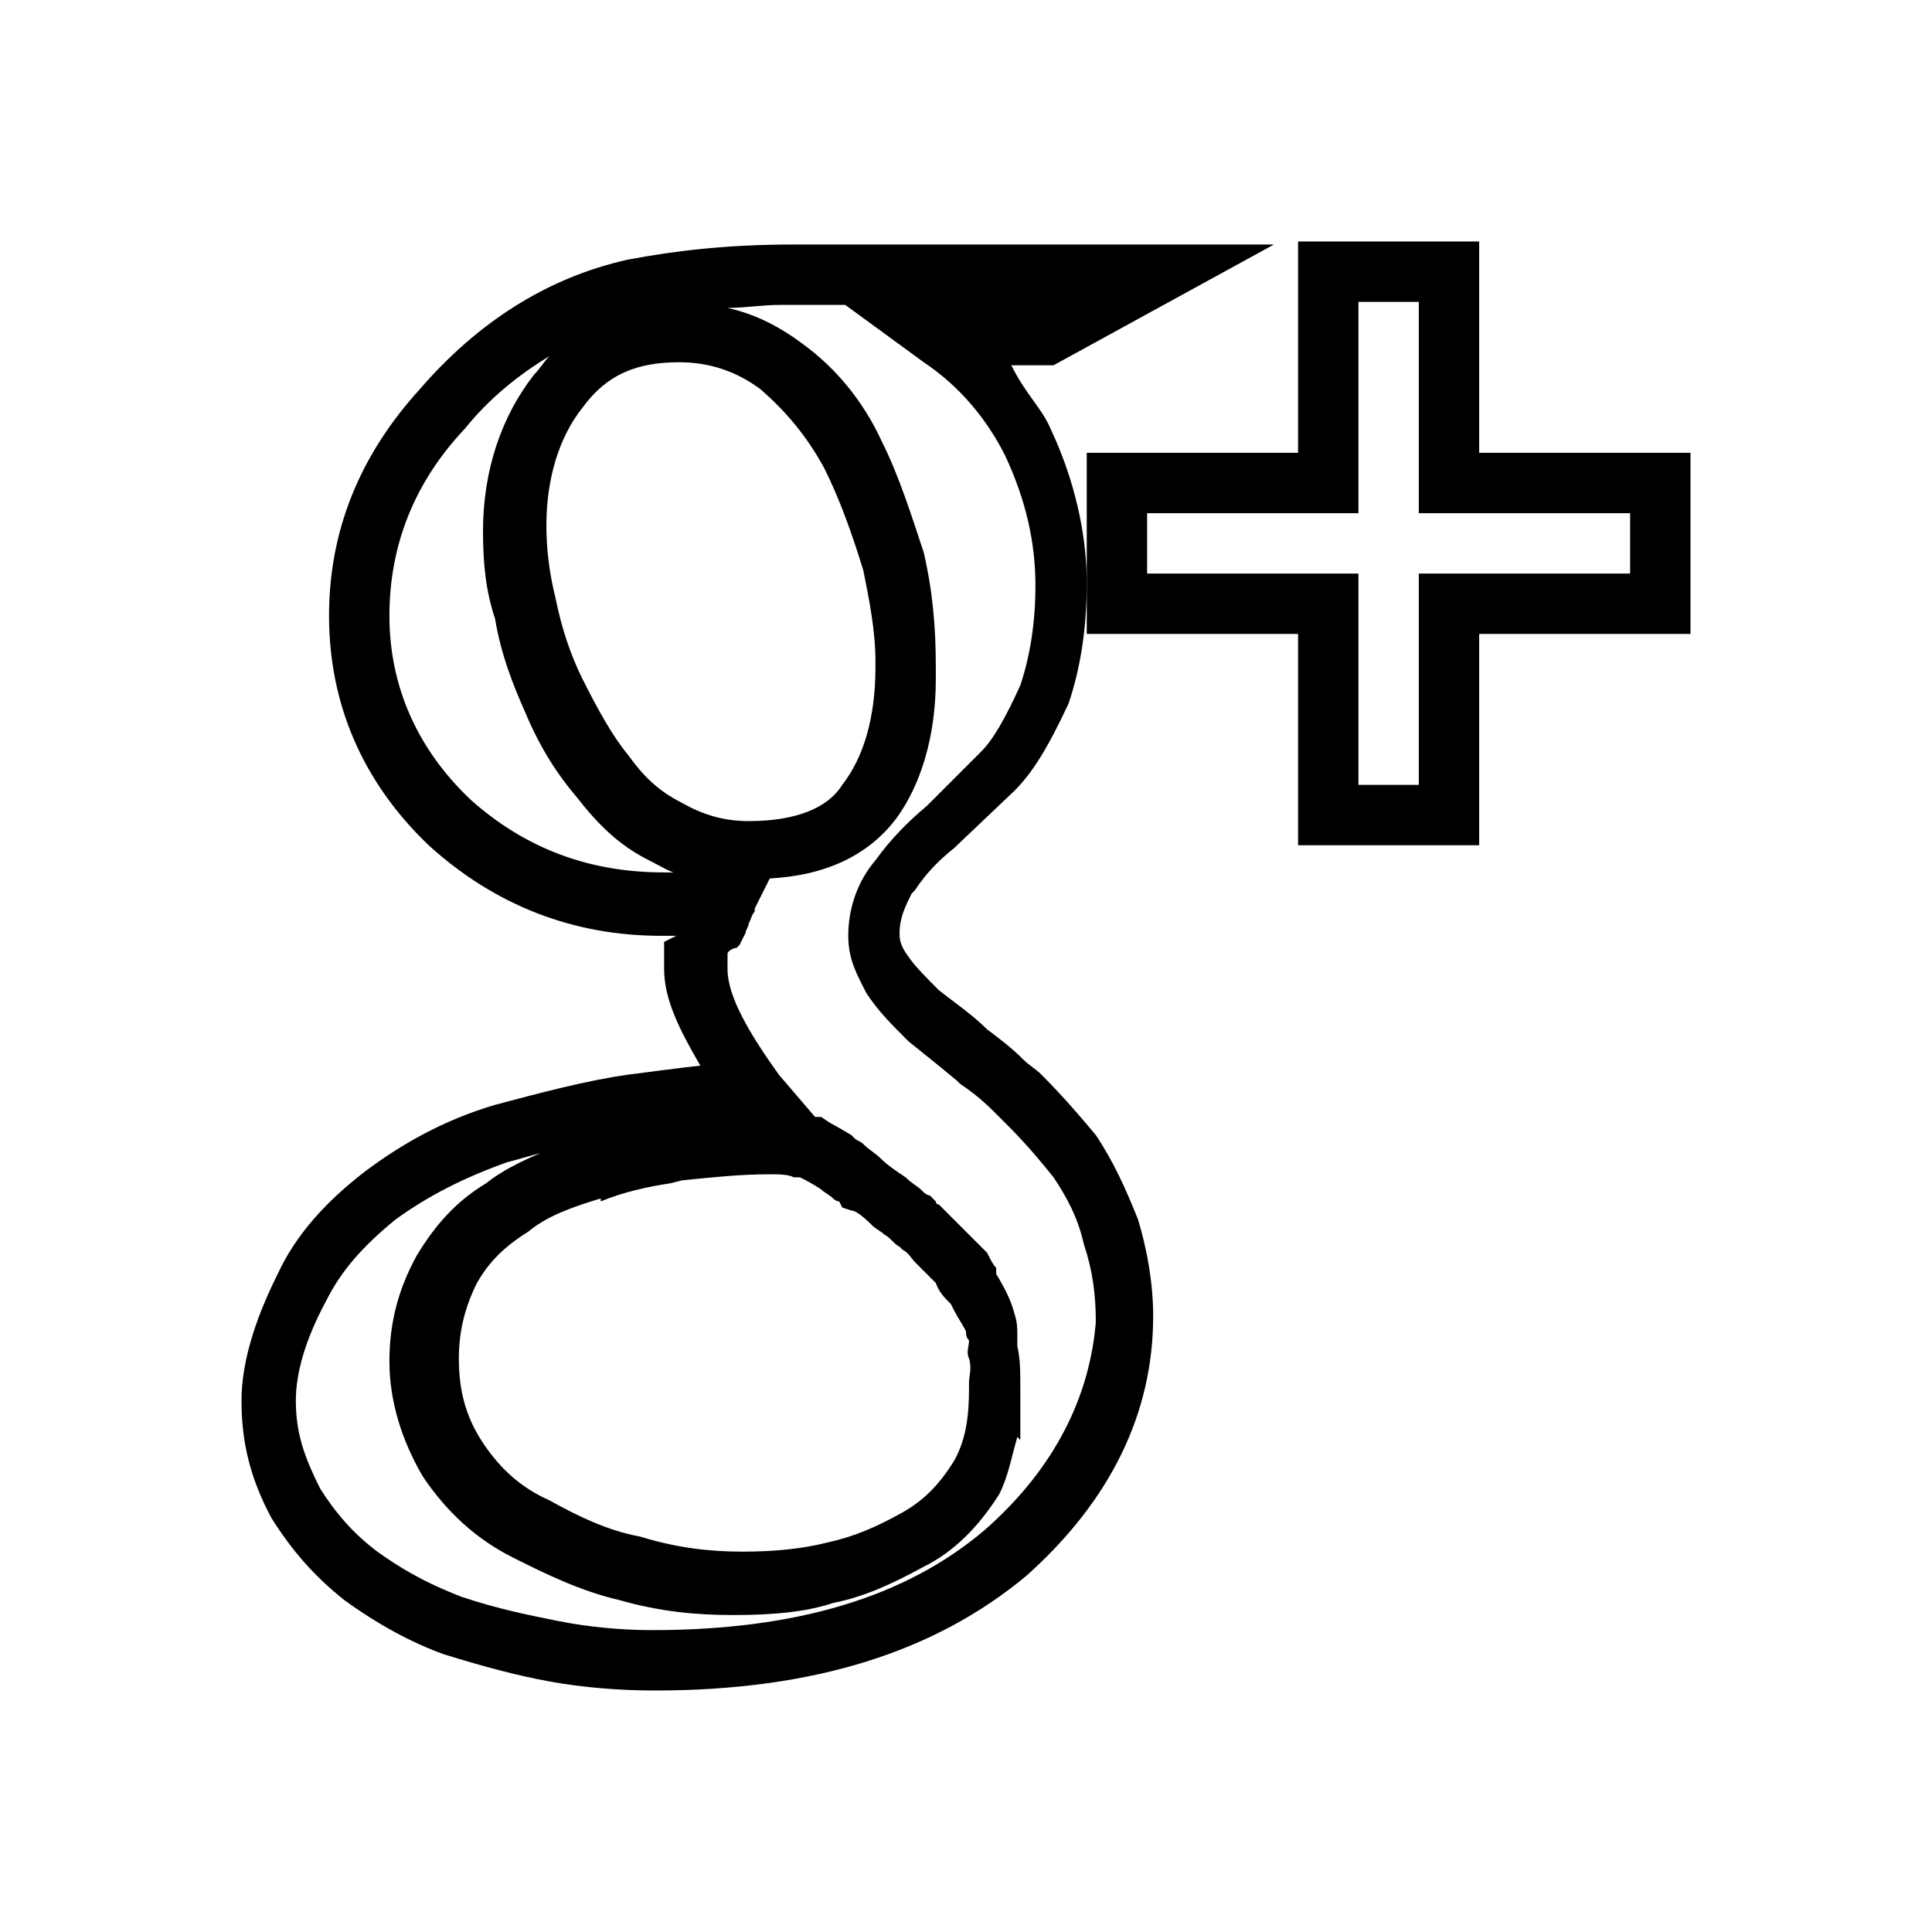
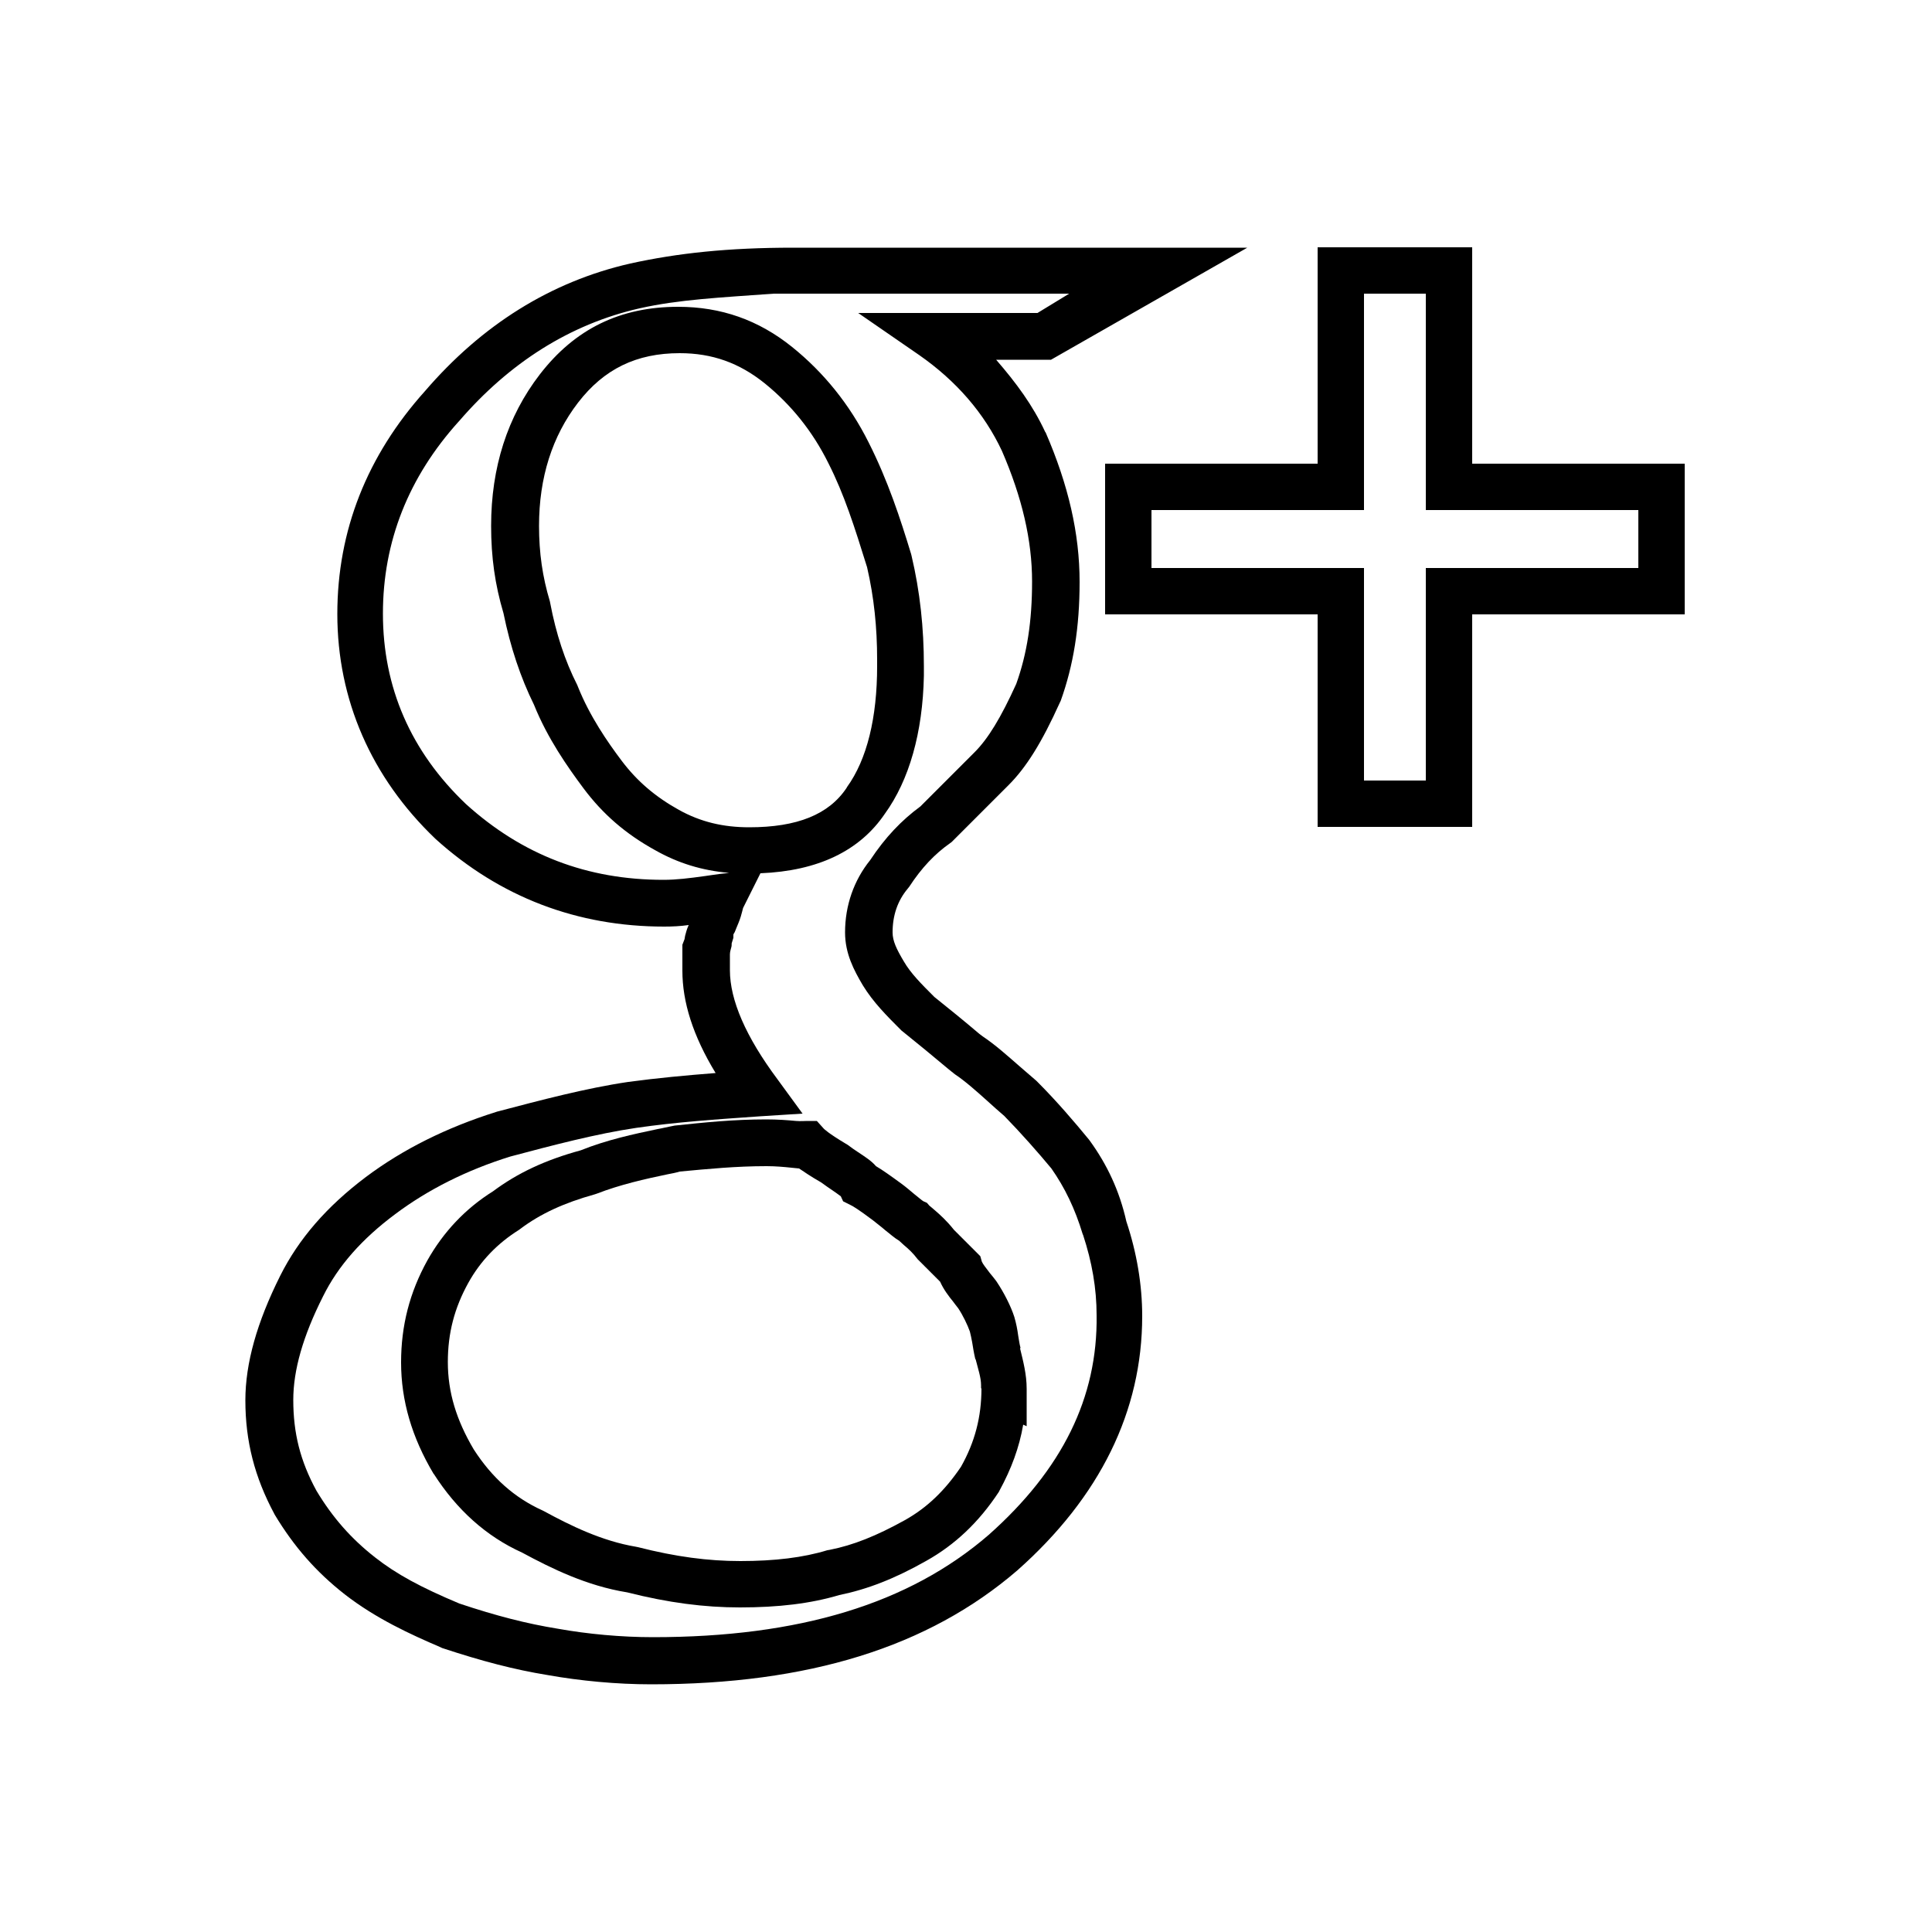
- <svg xmlns="http://www.w3.org/2000/svg" version="1.1" id="Layer_1" x="0px" y="0px" viewBox="0 0 64 64" enable-background="new 0 0 64 64" xml:space="preserve">
+ <svg xmlns="http://www.w3.org/2000/svg" version="1.1" id="Layer_1" x="0px" y="0px" viewBox="0 0 500 500" enable-background="new 0 0 500 500" xml:space="preserve">
  <g>
-     <path d="M36.3,37.6c-0.5-0.6-1.1-1.3-1.8-2c-0.2-0.2-0.4-0.3-0.6-0.5c-0.4-0.4-0.8-0.7-1.2-1c-0.5-0.5-1.1-0.9-1.6-1.3   c-0.4-0.4-0.8-0.8-1-1.1c-0.3-0.4-0.3-0.6-0.3-0.8c0-0.5,0.2-0.9,0.4-1.3l0.1-0.1c0.4-0.6,0.8-1,1.3-1.4l2-1.9   c0.6-0.6,1.1-1.4,1.8-2.9c0.4-1.2,0.6-2.5,0.6-4c0-1.6-0.4-3.4-1.2-5.1c-0.3-0.7-0.8-1.1-1.3-2.1h1.4l7.3-4H27.6h0h-1.3   c-2.2,0-3.9,0.2-5.5,0.5c-2.7,0.6-5,2.1-6.9,4.3c-2,2.2-3,4.7-3,7.5c0,2.9,1.1,5.5,3.3,7.6c2.2,2,4.8,3,7.7,3c0.2,0,0.3,0,0.5,0   c0,0,0,0,0,0c0,0-0.2,0.1-0.2,0.1L22,31.2v0.9c0,1,0.5,2,1.2,3.2c-0.9,0.1-1.6,0.2-2.4,0.3c-1.4,0.2-2.9,0.6-4.4,1   c-1.7,0.5-3.1,1.3-4.3,2.2c-1.3,1-2.3,2.1-2.9,3.4c-0.8,1.6-1.2,3-1.2,4.2c0,1.4,0.3,2.6,1,3.9c0.7,1.1,1.4,1.9,2.4,2.7   c1.1,0.8,2.2,1.4,3.3,1.8c1.3,0.4,2.4,0.7,3.5,0.9c1.1,0.2,2.3,0.3,3.5,0.3c5.3,0,9.3-1.3,12.3-3.8c2.8-2.5,4.2-5.4,4.2-8.6   c0-1.1-0.2-2.2-0.5-3.2C37.3,39.4,36.9,38.5,36.3,37.6z M22,28.9c-2.5,0-4.6-0.8-6.4-2.4c-1.8-1.7-2.7-3.8-2.7-6.1   c0-2.3,0.8-4.4,2.5-6.2c0.8-1,1.8-1.8,2.8-2.4c-0.2,0.2-0.3,0.4-0.5,0.6c-1.1,1.4-1.7,3.2-1.7,5.2c0,1.1,0.1,2,0.4,2.9   c0.2,1.2,0.6,2.2,1,3.1c0.5,1.2,1.1,2.1,1.7,2.8c0.7,0.9,1.4,1.6,2.4,2.1c0.4,0.2,0.7,0.4,1.1,0.5C22.5,28.9,22.3,28.9,22,28.9z    M22.6,26.6c-0.8-0.4-1.3-0.9-1.8-1.6c-0.5-0.6-1-1.5-1.5-2.5c-0.4-0.8-0.7-1.7-0.9-2.7c-0.2-0.8-0.3-1.6-0.3-2.4   c0-1.5,0.4-2.9,1.2-3.9c0.8-1.1,1.8-1.5,3.2-1.5c1,0,1.9,0.3,2.7,0.9c0.8,0.7,1.5,1.5,2.1,2.6c0.5,1,0.9,2.1,1.3,3.4   c0.2,1,0.4,2,0.4,3v0.2c0,1.7-0.4,3-1.1,3.9c-0.5,0.8-1.6,1.2-3.1,1.2C24,27.2,23.3,27,22.6,26.6z M19.9,39.8   c0.7-0.3,1.6-0.5,2.3-0.6l0.4-0.1c1-0.1,1.9-0.2,2.9-0.2c0.3,0,0.6,0,0.8,0.1c0.1,0,0.1,0,0.2,0c0.2,0.1,0.4,0.2,0.7,0.4   c0.1,0.1,0.3,0.2,0.4,0.3c0.1,0.1,0.2,0.1,0.2,0.1l0.1,0.2l0.3,0.1c0.1,0,0.3,0.1,0.7,0.5c0.1,0.1,0.3,0.2,0.4,0.3   c0.2,0.1,0.3,0.3,0.5,0.4c0,0,0.1,0.1,0.1,0.1c0.2,0.1,0.3,0.3,0.4,0.4l0.7,0.7c0.1,0.3,0.3,0.5,0.5,0.7l0.1,0.2   c0.1,0.2,0.3,0.5,0.4,0.7c0,0.1,0,0.2,0.1,0.3c0,0.2-0.1,0.4,0,0.6c0.1,0.3,0,0.6,0,0.8V46c0,0.9-0.1,1.7-0.5,2.4   c-0.5,0.8-1,1.3-1.7,1.7c-0.9,0.5-1.6,0.8-2.5,1c-0.8,0.2-1.7,0.3-2.8,0.3c-1,0-2.1-0.1-3.4-0.5c-1.1-0.2-2.1-0.7-3-1.2   c-0.9-0.4-1.6-1-2.2-1.9c-0.6-0.9-0.8-1.8-0.8-2.8c0-0.9,0.2-1.7,0.6-2.5c0.4-0.7,0.9-1.2,1.7-1.7c0.6-0.5,1.4-0.8,2.4-1.1   L19.9,39.8z M32.6,50.7c-2.6,2.2-6.2,3.3-11,3.3c-1,0-2.1-0.1-3.1-0.3c-1-0.2-2-0.4-3.2-0.8c-1.3-0.5-2.1-1-2.8-1.5   c-0.8-0.6-1.4-1.3-1.9-2.1c-0.5-1-0.8-1.8-0.8-2.9c0-0.9,0.3-2,1-3.3c0.5-1,1.2-1.8,2.3-2.7c1.1-0.8,2.3-1.4,3.7-1.9   c0.4-0.1,0.7-0.2,1.1-0.3c-0.7,0.3-1.3,0.6-1.8,1c-1,0.6-1.7,1.4-2.3,2.4c-0.6,1.1-0.9,2.2-0.9,3.5c0,1.3,0.4,2.6,1.1,3.8   c0.8,1.2,1.8,2.1,3,2.7c1,0.5,2.2,1.1,3.5,1.4c1.4,0.4,2.6,0.5,3.8,0.5c1.3,0,2.4-0.1,3.3-0.4c1-0.2,1.9-0.6,3-1.2   c1-0.5,1.8-1.3,2.5-2.4c0.3-0.6,0.4-1.2,0.6-1.9l0.1,0.1V46c0-0.5,0-1-0.1-1.4c0-0.1,0-0.3,0-0.4c0-0.2,0-0.4-0.1-0.7   c-0.1-0.4-0.3-0.8-0.6-1.3L33,42c-0.1-0.1-0.2-0.3-0.2-0.3l-0.1-0.2l-0.9-0.9c-0.3-0.3-0.5-0.5-0.7-0.7c-0.1,0-0.1-0.1-0.1-0.1   l-0.2-0.2c-0.1,0-0.2-0.1-0.3-0.2c-0.1-0.1-0.3-0.2-0.5-0.4c-0.3-0.2-0.6-0.4-0.8-0.6c-0.2-0.2-0.4-0.3-0.6-0.5   c-0.1-0.1-0.2-0.1-0.3-0.2l-0.1-0.1c-0.5-0.3-0.7-0.4-0.7-0.4c0,0,0,0,0,0L27.2,37h-0.2l-1.2-1.4c-1-1.4-1.7-2.6-1.7-3.5v-0.5   c0-0.1,0.2-0.2,0.3-0.2c0,0,0.1-0.1,0.1-0.1l0.2-0.4c0-0.1,0.1-0.2,0.1-0.3c0.1-0.2,0.1-0.3,0.2-0.4c0,0,0-0.1,0-0.1l0.5-1   c1.9-0.1,3.3-0.8,4.2-2c0.8-1.1,1.3-2.7,1.3-4.6l0-0.4c0-1.3-0.1-2.5-0.4-3.8c-0.4-1.2-0.8-2.5-1.4-3.7c-0.6-1.3-1.5-2.4-2.6-3.2   c-0.8-0.6-1.6-1-2.5-1.2c0.6,0,1.1-0.1,1.8-0.1h8.9h-0.2h-6.6l2.6,1.9c1.2,0.8,2.1,1.9,2.7,3.1c0.7,1.5,1,2.9,1,4.3   c0,1.3-0.2,2.4-0.5,3.3c-0.5,1.1-0.9,1.8-1.3,2.2l-1.8,1.8c-0.6,0.5-1.2,1.1-1.7,1.8c-0.6,0.7-0.9,1.6-0.9,2.5   c0,0.8,0.3,1.3,0.6,1.9c0.4,0.6,0.8,1,1.3,1.5l0.1,0.1c0.5,0.4,1,0.8,1.6,1.3l0.1,0.1c0.3,0.2,0.7,0.5,1.1,0.9   c0.2,0.2,0.4,0.4,0.5,0.5c0.6,0.6,1.1,1.2,1.5,1.7c0.4,0.6,0.8,1.3,1,2.2c0.3,0.9,0.4,1.7,0.4,2.6C36.1,46.2,35,48.6,32.6,50.7z" />
-     <path d="M49,8h-6v7h-7v6h7v7h6v-7h7v-6h-7V8z M54,17v2h-7v7h-2v-7h-7v-2h7v-7h2v7H54z" />
+     <path d="M282.1,295.3l-0.3-0.4c-3.6-4.4-8.4-10-13.2-14.8l-0.4-0.4c-1.4-1.2-2.9-2.5-4.4-3.8c-3.1-2.7-6.2-5.5-9.5-7.7l-0.8-0.6   c-4-3.4-8.2-6.8-11.7-9.6c-3.4-3.4-6.1-6.1-7.9-9.2c-1.9-3.2-2.9-5.3-2.9-7.5c0-4.4,1.3-8.2,3.9-11.3l0.4-0.5   c3.2-4.9,6.6-8.5,10.6-11.3l0.4-0.3l14.7-14.7c4.6-4.6,8.6-11,13.3-21.4l0.2-0.4c3.3-9.2,4.9-19,4.9-30.8c0-12.5-2.9-25.1-8.8-38.7   l-0.1-0.1c-3.2-6.9-7.5-12.7-12.7-18.7H272l50.8-29H213.6h0h-8.3c-16.9,0-29.9,1.4-42.2,4.1c-20.6,4.7-38.4,15.9-53.1,33   c-15,16.7-22.7,36.1-22.7,57.7c0,22.2,8.8,42.3,25.3,58.1l0.1,0.1c16.7,15.1,36.7,22.7,59.2,22.7c2.1,0,4.2-0.1,6.3-0.4   c0,0.1,0,0.2-0.1,0.3c-0.4,0.9-0.6,1.8-0.8,2.5c-0.1,0.4-0.1,0.9-0.2,1l-0.5,1.3v6.7c0,8.1,2.7,16.8,8.6,26.5   c-7.7,0.6-15.2,1.3-22.6,2.3c-10.9,1.6-22.6,4.7-34,7.7l-0.3,0.1c-12.7,4-24,9.6-33.6,16.8c-10.1,7.6-17.4,16-22.2,25.6   c-6,12-9,22.6-9,32.2c0,10.6,2.4,19.9,7.5,29.4l0.1,0.2c5,8.3,10.7,14.8,18.1,20.6c8.1,6.3,17.1,10.4,24.8,13.7l0.4,0.2   c10.3,3.4,18.7,5.6,27.3,7c8.4,1.5,17.9,2.4,26.8,2.4c40.7,0,71.7-9.6,94.8-29.5c21.4-19,32.3-41.2,32.3-65.8   c0-8.1-1.4-16.4-4.1-24.5C289.7,308.1,286.5,301.4,282.1,295.3z M255.9,397.2c-20.7,17.9-49.1,26.5-86.9,26.5   c-8.2,0-16.9-0.8-24.7-2.2c-8-1.3-15.8-3.3-25.4-6.5c-10-4.2-16.3-7.6-21.9-12c-6.1-4.8-10.9-10.2-15.1-17.2   c-4.2-7.7-6-14.9-6-23.5c0-7.7,2.5-16.5,7.7-26.8c3.9-7.9,10.1-14.9,18.7-21.3c8.4-6.3,18.5-11.4,29.8-14.9   c10.9-2.9,22.3-5.9,32.5-7.4c10.3-1.5,20.6-2.2,32.1-3l11-0.7l-6.5-8.9c-8.2-11-12.3-20.5-12.3-28.2V247c0-0.8,0.3-1.5,0.4-2   c0.1-0.4,0-0.9,0.1-1l0.4-1.3v-0.8c0-0.2,0.3-0.5,0.4-0.8c0.2-0.6,0.6-1.4,0.9-2.2c0.5-1.2,0.8-2.3,1-3.1c0.1-0.4,0.2-0.9,0.3-1   l4.4-8.8c14.9-0.6,25.7-5.8,32.2-15.4c6.3-8.7,9.8-21,10.1-35.7l0-2.5c0-9.9-1-19.3-3.2-28.6l-0.1-0.4c-2.8-9.2-6-19-11-28.9   c-4.9-9.8-11.6-18.1-19.8-24.7c-8.7-7-18.4-10.4-29.5-10.4c-15,0-26.7,5.7-35.8,17.5c-8.4,10.9-12.6,24.1-12.6,39.2   c0,8.1,1,15.2,3.2,22.6c1.8,8.8,4.4,16.6,7.9,23.7c3.5,8.7,8.7,16.1,12.8,21.6c5,6.7,10.9,11.8,18.5,16c6,3.4,12.2,5.3,19.2,5.9   l-2.6,0.3c-1.2,0.2-2.4,0.3-3.5,0.5c-4.3,0.6-7.6,1-10.9,1c-19.7,0-36.5-6.4-51.1-19.6c-14.3-13.6-21.5-30.2-21.5-49.3   c0-18.6,6.6-35.3,19.6-49.7l0.1-0.1c13-15.1,28.7-25.1,46.7-29.2c10.2-2.3,21-2.8,34.7-3.8h76.5l-8.2,5h-46.4l15.8,10.9   c9.6,6.7,16.8,15,21.4,24.8c5.2,12,7.8,23.1,7.8,33.8c0,10.3-1.3,18.7-4.1,26.5c-4,8.8-7.3,14.2-10.8,17.7l-14,14   c-4.9,3.6-9.1,8-13,13.9c-4.2,5.2-6.5,11.7-6.5,18.7c0,5.5,2.3,9.8,4.6,13.7c2.7,4.4,6.1,7.8,10,11.7l0.5,0.4   c3.5,2.8,7.5,6.1,11.8,9.7l1,0.8l0.5,0.4c2.7,1.8,5.5,4.3,8.4,6.9c1.4,1.3,2.9,2.6,4.4,3.9c4.3,4.4,8.8,9.5,12.2,13.6   c3.5,5,6.1,10.4,8.1,17l0.1,0.2c2.3,7,3.5,13.8,3.5,20.8C284.1,361.7,274.9,380.3,255.9,397.2z M175.7,209.6   c-6.1-3.4-10.8-7.4-14.8-12.7c-3.7-4.9-8.3-11.6-11.3-19.1l-0.2-0.5c-3.2-6.3-5.5-13.3-7-21.2l-0.1-0.5c-1.9-6.3-2.8-12.5-2.8-19.5   c0-12.5,3.4-23.2,10.1-31.9c6.7-8.7,15.1-12.8,26.3-12.8c8.4,0,15.4,2.5,22,7.8c6.8,5.5,12.4,12.4,16.5,20.7   c4.1,8.1,6.7,16.3,10,26.9c1.8,7.8,2.6,15.6,2.6,23.9v1.7c0,13.3-2.6,24.1-7.8,31.3l-0.1,0.2c-4.6,6.9-12.8,10.2-25.2,10.2   C187.1,214.1,181.3,212.7,175.7,209.6z" />
+     <path d="M381,64h-40v56h-55v39h55v55h40v-55h55v-39h-55V64z M424,132v15h-55v55h-16v-55h-55v-15h55V76h16v56H424z" />
+     <path d="M264.1,348.8c-0.3-1.1-0.4-2.1-0.6-3.2c-0.2-1.5-0.5-3.1-1-4.8c-0.9-2.8-2.7-6.3-4.5-9l-0.2-0.3c-0.6-0.8-1.1-1.4-1.6-2   c-1.2-1.6-1.8-2.3-2.1-3l-0.4-1.4l-6.8-6.8c-1.9-2.4-3.7-4-5.1-5.2c-0.5-0.4-0.9-0.8-1.3-1.1l-0.6-0.7l-0.9-0.4   c-0.4-0.2-1.5-1.2-2.3-1.8c-1.1-0.9-2.2-1.9-3.6-2.9c-2.6-1.9-4.7-3.4-6.4-4.4c-1.2-1.4-2.8-2.4-4.6-3.6c-0.9-0.6-1.8-1.2-2.7-1.9   l-0.5-0.3c-4.7-2.8-5.7-3.9-5.7-3.9l-1.8-2h-2.5c-0.6,0-1.7,0.1-2.9,0c-2.1-0.2-4.7-0.4-7.7-0.4c-8.5,0-16.2,0.8-23.7,1.6l-1,0.2   c-1.1,0.2-2.2,0.5-3.4,0.7c-6.2,1.3-13.2,2.8-19.9,5.5c-9.2,2.5-16.4,5.9-22.7,10.6c-7.2,4.5-12.9,10.6-17,17.9   c-4.6,8.3-6.8,16.9-6.8,26.4c0,9.9,2.8,19.4,8.4,28.8l0.1,0.1c5.9,9.2,13.5,16.1,22.8,20.3c7.6,4.1,16.7,8.6,27.2,10.3   c10.7,2.7,20,3.9,29.2,3.9c10,0,18.3-1,25.7-3.2c7.3-1.5,14.3-4.2,22.6-8.9c7.3-4.1,13.5-9.9,18.7-17.8l0.2-0.4   c3-5.5,5.1-11.1,6.1-17l0.9,0.4v-9.7c0-3.7-0.9-7.1-1.7-10.4L264.1,348.8z M254,359.3c0,7.4-1.7,13.9-5.3,20.3   c-4.2,6.2-8.8,10.6-14.5,13.8c-7.4,4.1-13.4,6.5-19.5,7.7l-0.6,0.1c-6.2,1.9-13.6,2.8-22.5,2.8c-8.3,0-16.7-1.1-26.5-3.6l-0.5-0.1   c-8.9-1.5-17-5.5-23.8-9.2l-0.4-0.2c-7.3-3.3-13.1-8.5-17.8-15.8c-4.5-7.6-6.7-14.8-6.7-22.6c0-7.5,1.7-14,5.3-20.5   c3.1-5.6,7.5-10.2,13.1-13.7l0.4-0.3c5.2-3.9,11.3-6.7,19.2-8.9l0.6-0.2c5.9-2.3,12.5-3.8,18.3-5c1.1-0.2,2.1-0.4,3.1-0.7   c7.5-0.7,14.6-1.4,22.5-1.4c2.3,0,4.5,0.2,6.4,0.4c0.7,0.1,1.3,0.1,2,0.2c1.2,0.8,2.9,2,5.7,3.6c1.1,0.8,2.1,1.5,3,2.1   c0.7,0.5,1.6,1.1,2.1,1.5l0.6,1.3l1.8,0.9c0.7,0.3,2.3,1.3,5.9,4c1.1,0.9,2.2,1.7,3.1,2.5c1.4,1.1,2.5,2.1,3.7,2.8   c0.4,0.4,0.8,0.7,1.2,1.1c1.2,1,2.4,2.1,3.6,3.7l0.3,0.3l5.5,5.5c0.9,2,2.1,3.6,3.4,5.2c0.4,0.5,0.8,1.1,1.3,1.7   c1.2,1.8,2.4,4.3,3,6c0.2,0.8,0.4,1.7,0.6,2.8c0.2,1.2,0.4,2.6,0.8,4.3l0.1,0.1c0.6,2.4,1.4,4.7,1.4,6.7V359.3z" />
  </g>
</svg>
